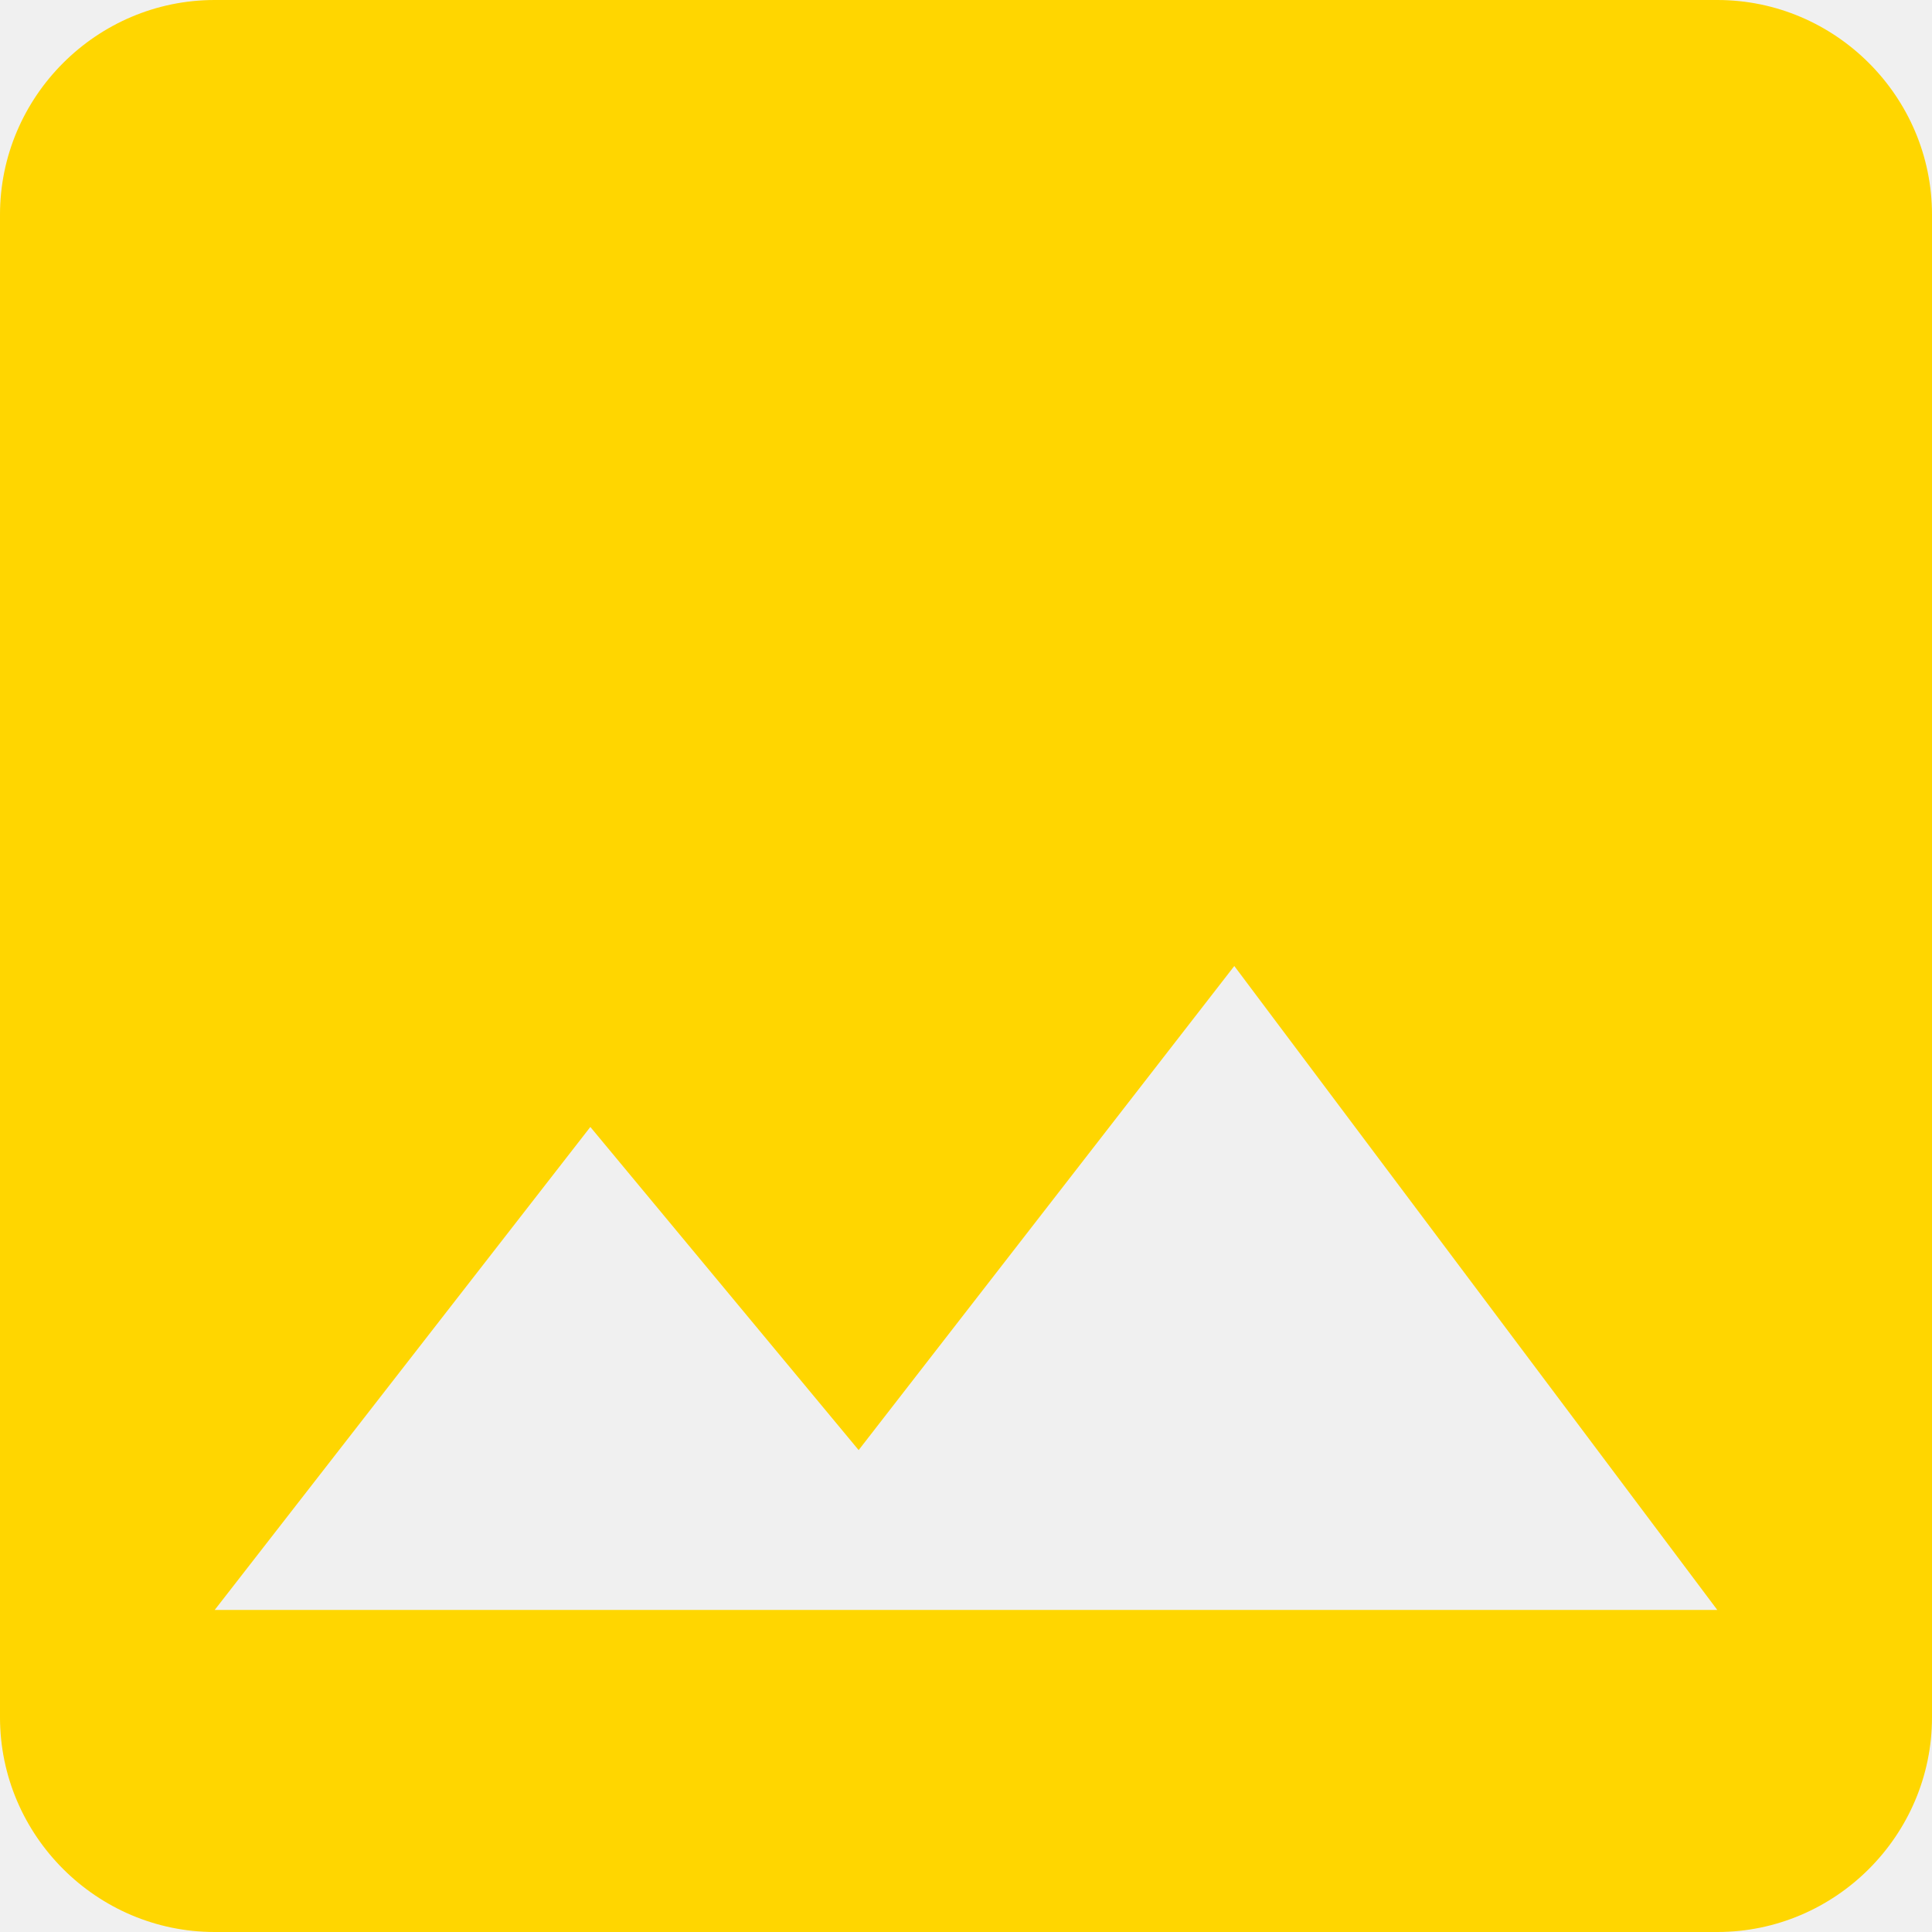
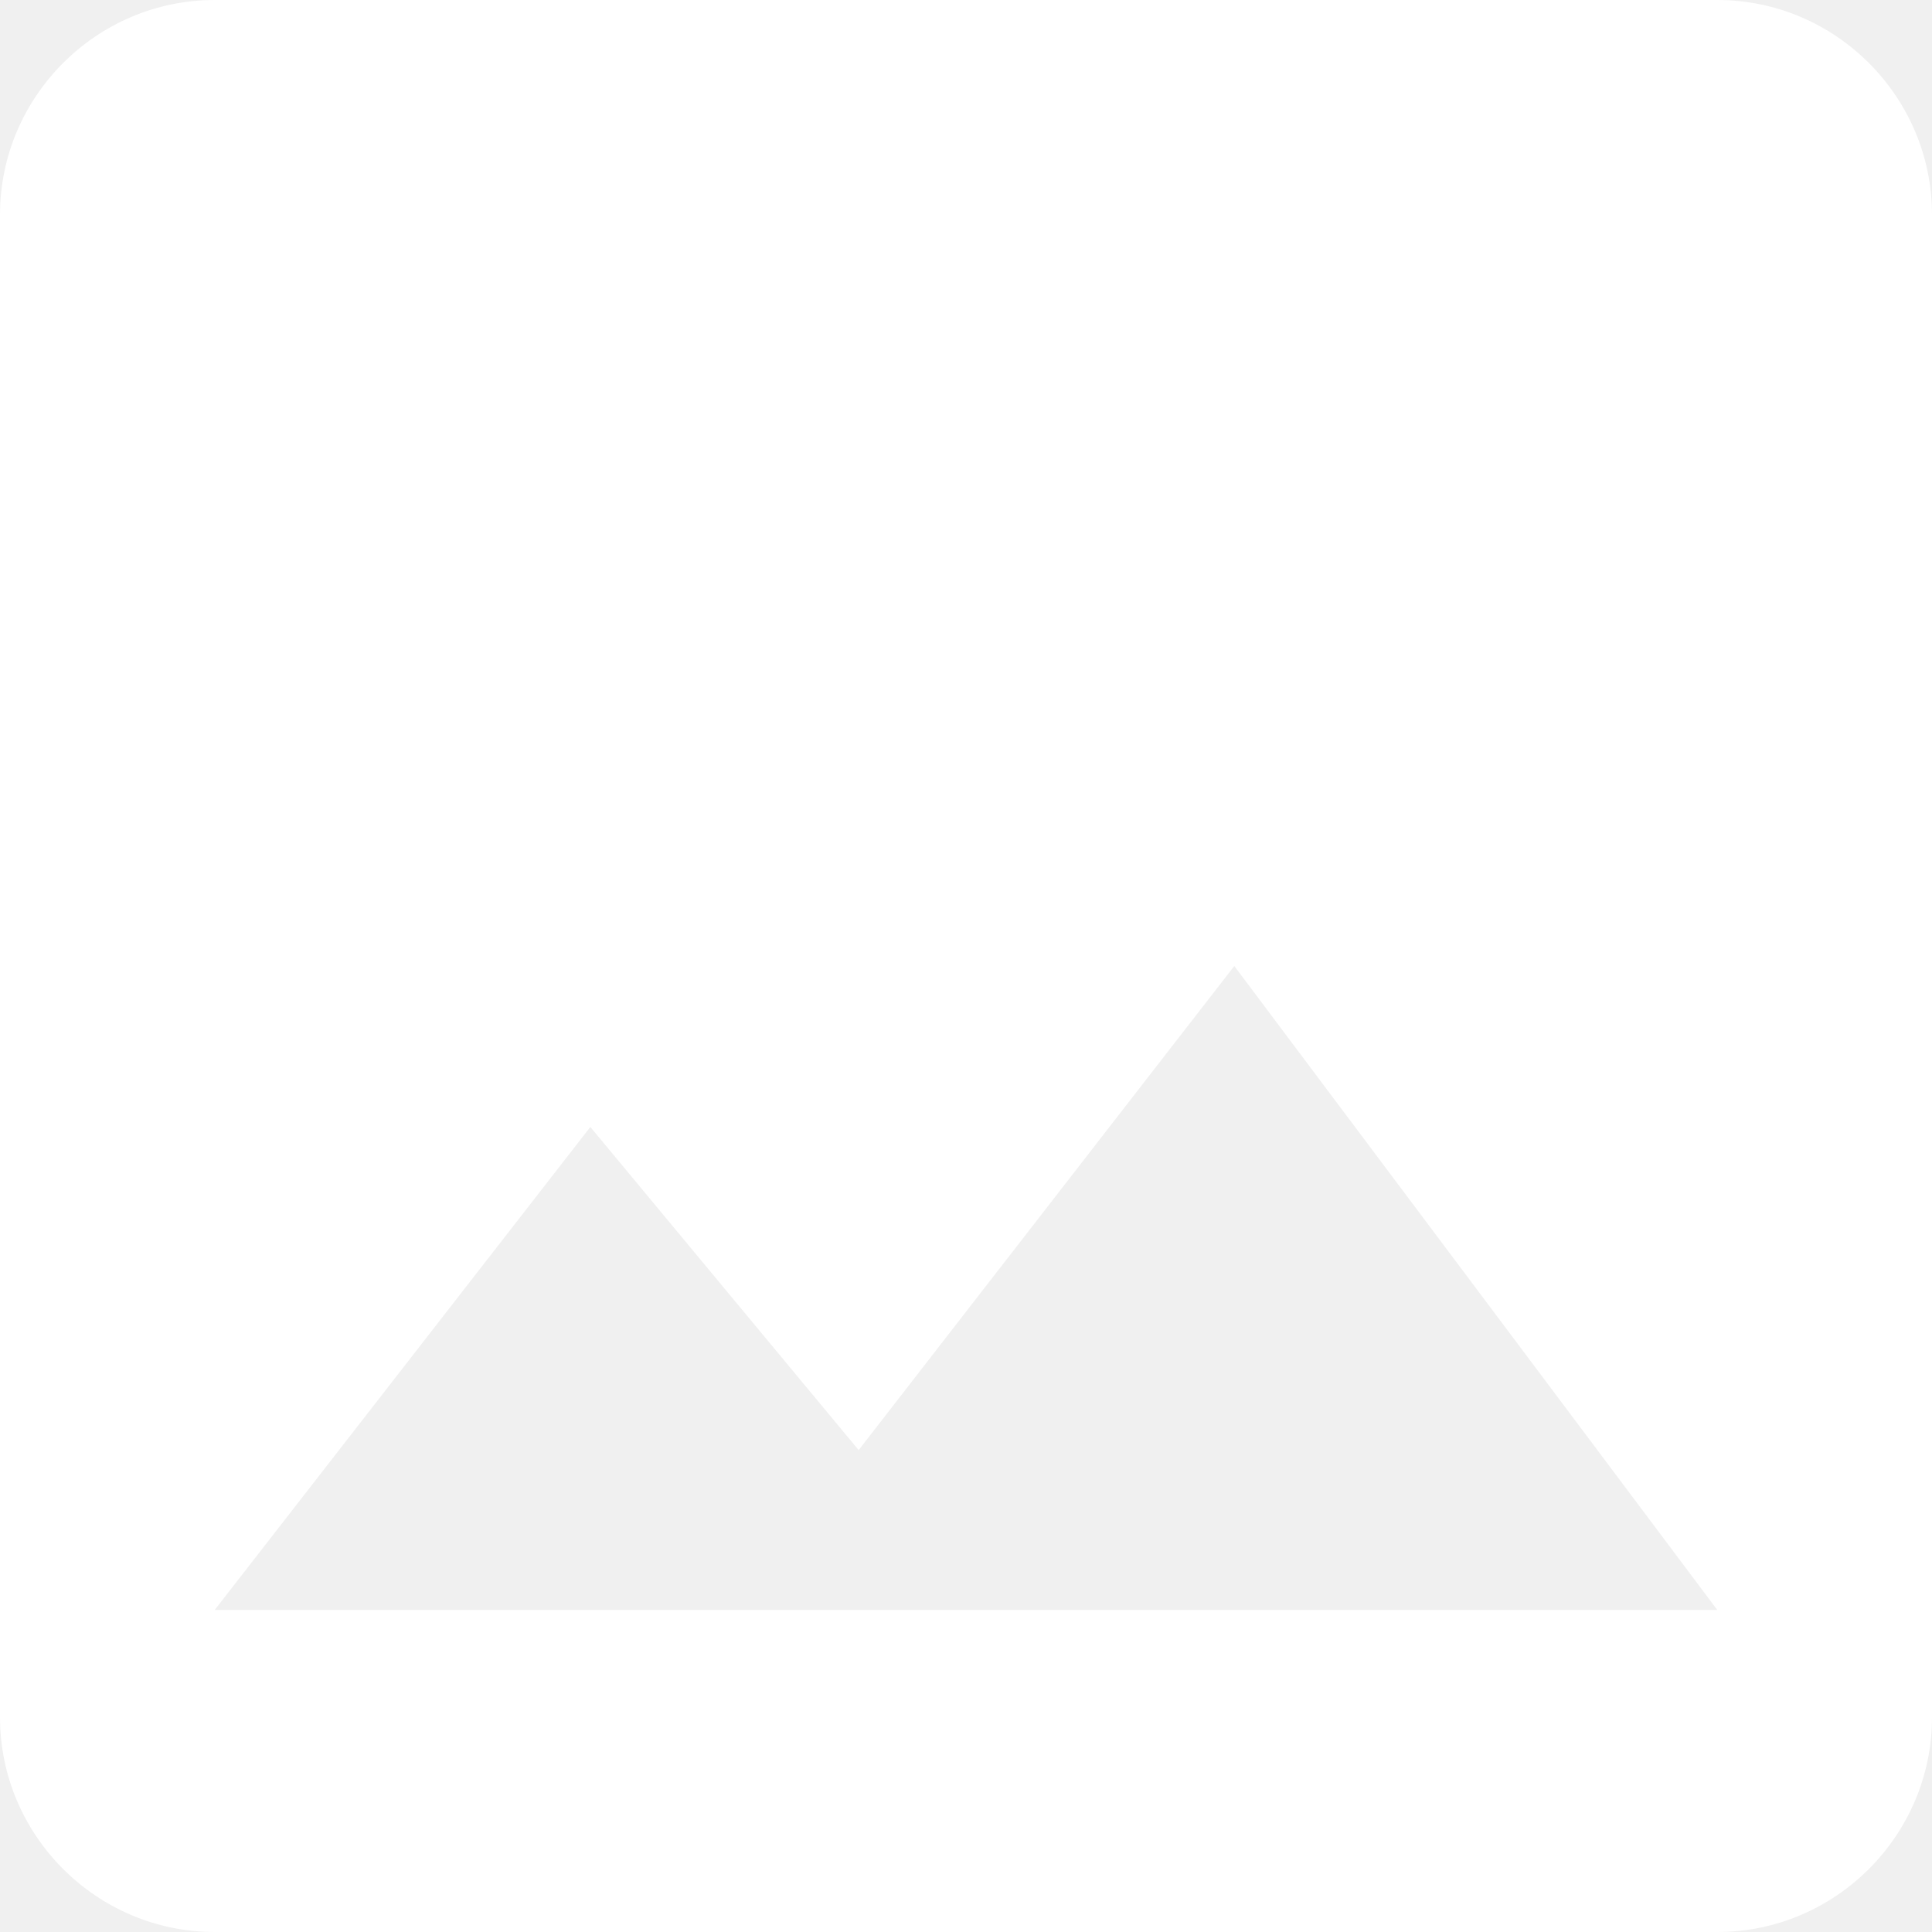
<svg xmlns="http://www.w3.org/2000/svg" width="16px" height="16px" viewBox="0 0 16 16" version="1.1">
  <defs />
  <g id="Page-1" stroke="none" stroke-width="1" fill="none" fill-rule="evenodd">
-     <path d="M16,14.222 L16,1.778 C16,0.8 15.2,0 14.222,0 L1.778,0 C0.8,0 0,0.8 0,1.778 L0,14.222 C0,15.2 0.8,16 1.778,16 L14.222,16 C15.2,16 16,15.2 16,14.222 L16,14.222 Z M4.889,9.333 L7.111,12.009 L10.222,8 L14.222,13.333 L1.778,13.333 L4.889,9.333 L4.889,9.333 Z" id="Shape" fill="#FFD600" />
+     <path d="M16,14.222 L16,1.778 C16,0.8 15.2,0 14.222,0 L1.778,0 C0.8,0 0,0.8 0,1.778 L0,14.222 C0,15.2 0.8,16 1.778,16 L14.222,16 C15.2,16 16,15.2 16,14.222 L16,14.222 Z M4.889,9.333 L7.111,12.009 L10.222,8 L14.222,13.333 L1.778,13.333 L4.889,9.333 L4.889,9.333 Z" id="Shape" fill="#FFF" />
  </g>
</svg>
